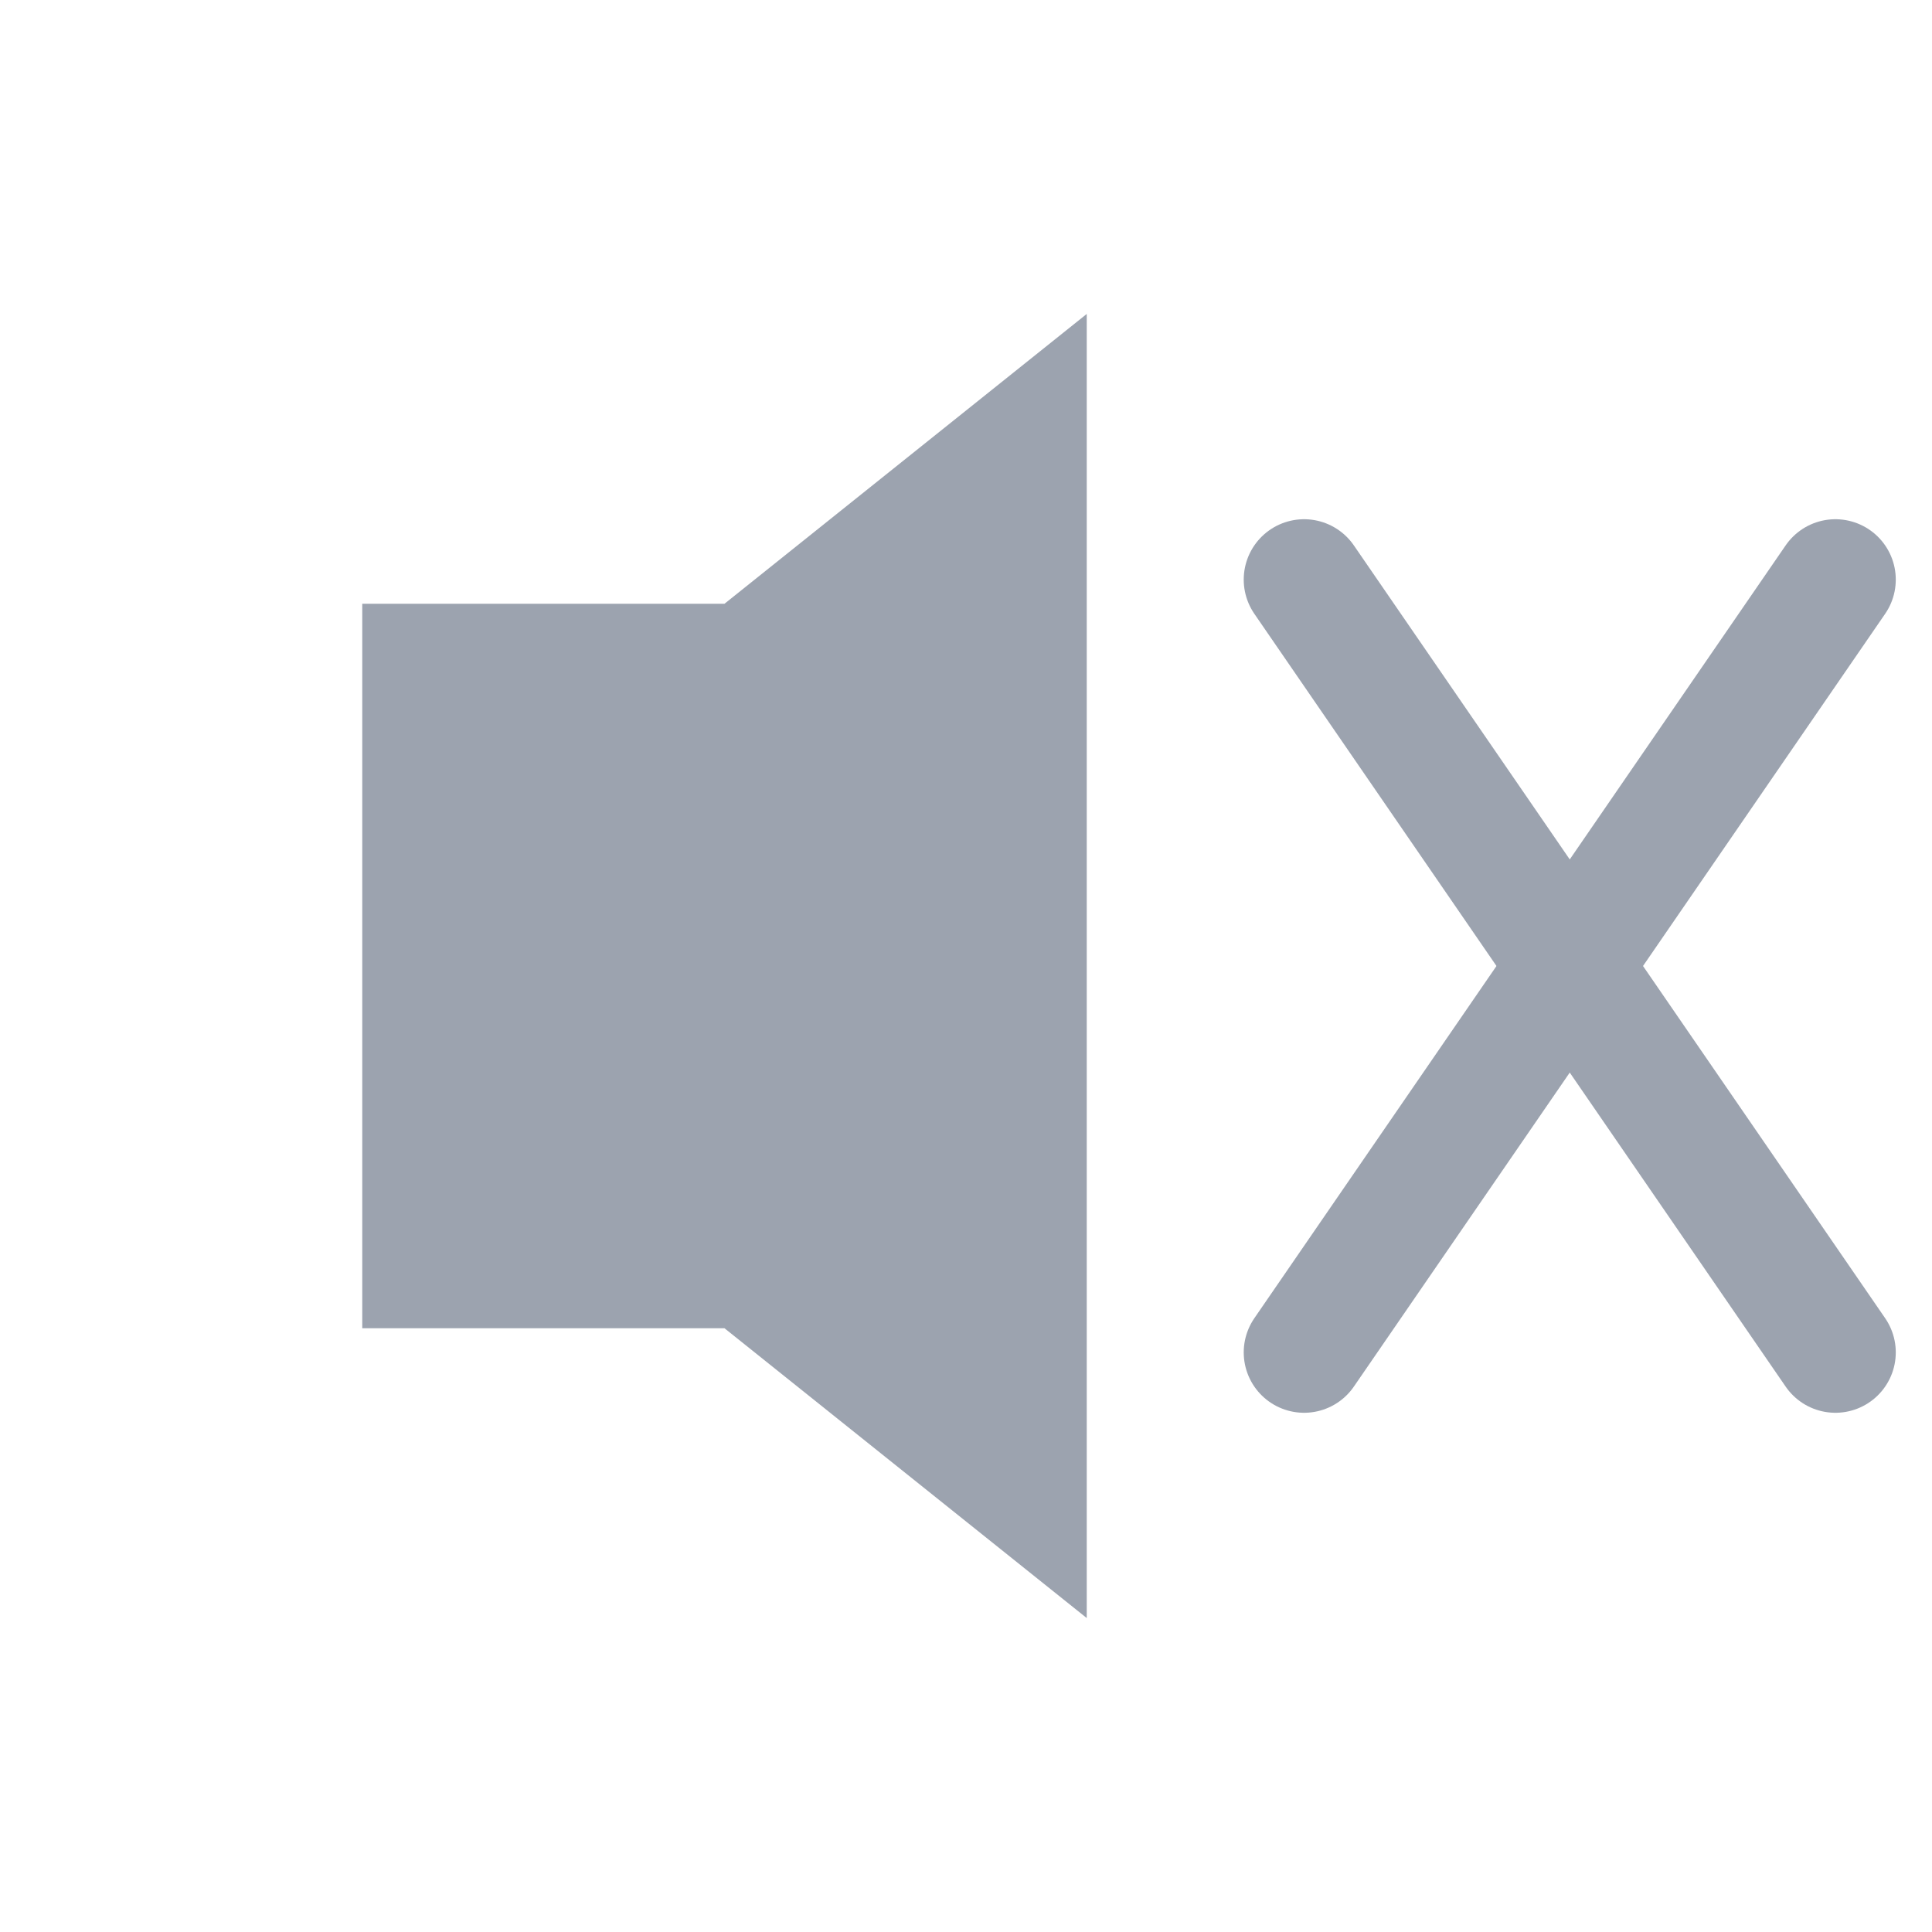
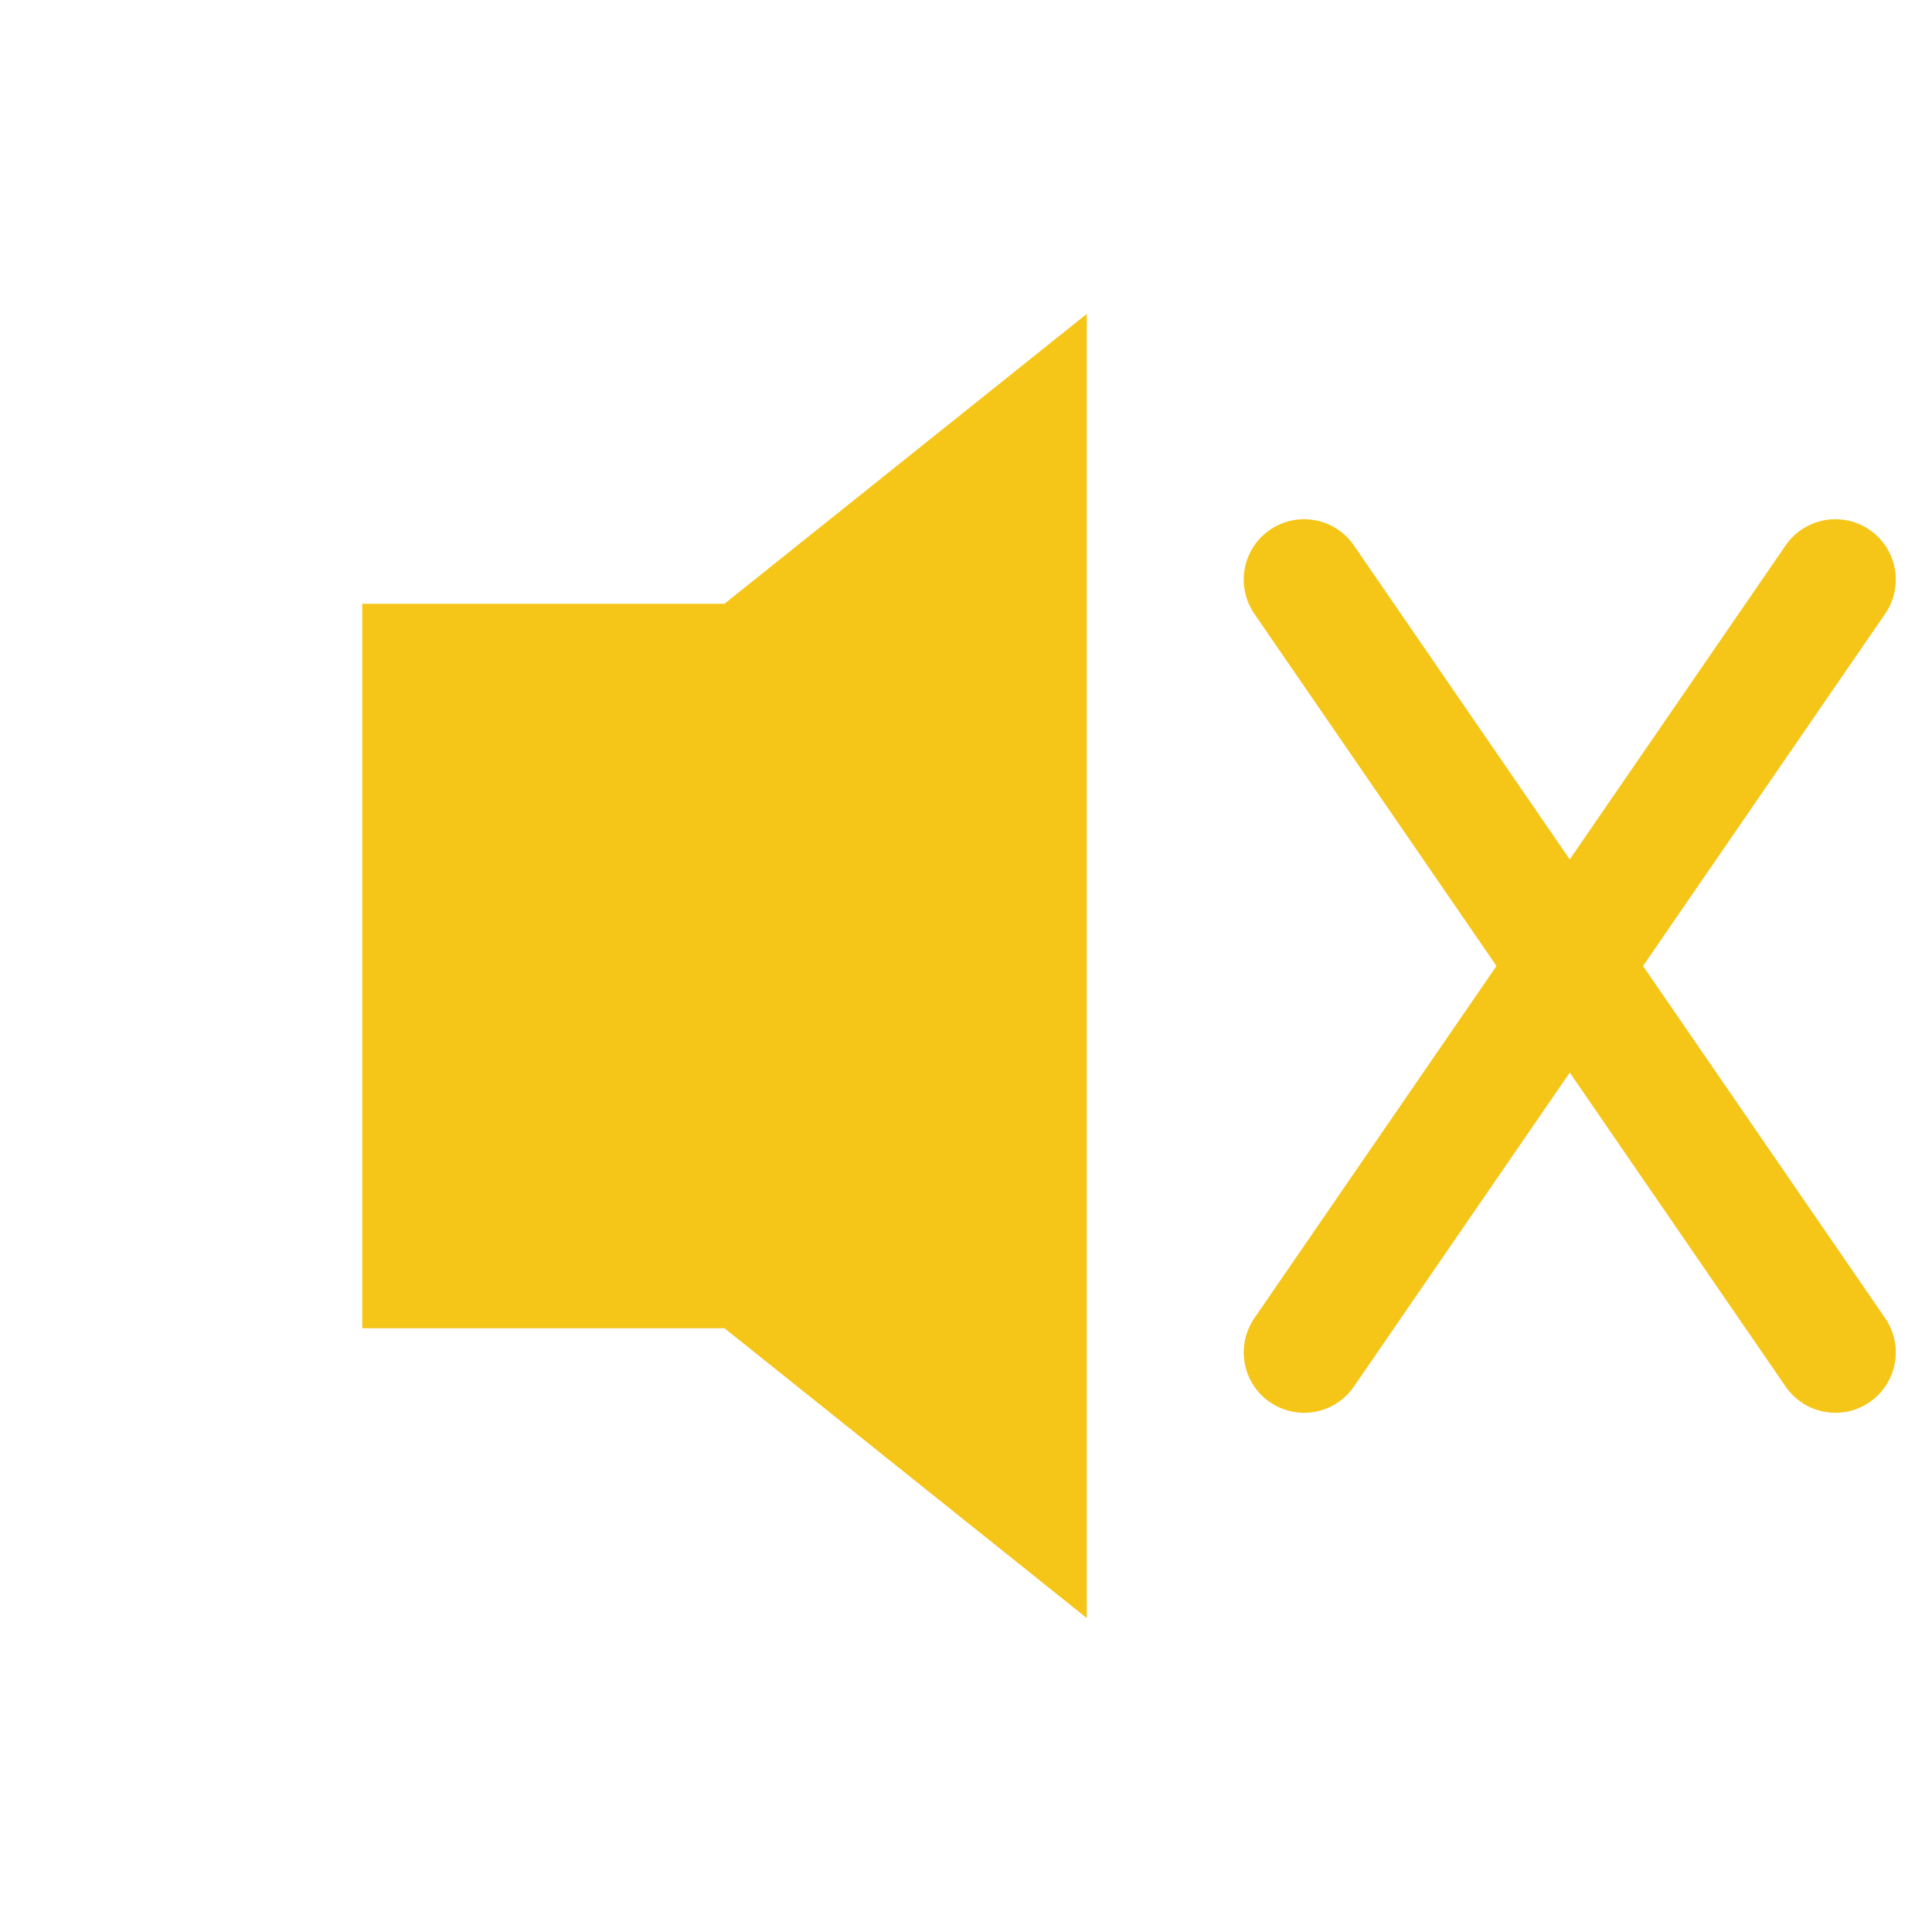
<svg xmlns="http://www.w3.org/2000/svg" width="80" height="80" viewBox="0 0 80 80">
  <g transform="translate(40, 40)">
-     <polygon points="-25,-15 -10,-15 5,-27 5,27 -10,15 -25,15" fill="#9ca3af" />
-     <line x1="14" y1="-16" x2="36" y2="16" stroke="#9ca3af" stroke-width="5" stroke-linecap="round" />
-     <line x1="36" y1="-16" x2="14" y2="16" stroke="#9ca3af" stroke-width="5" stroke-linecap="round" />
+     <polygon points="-25,-15 -10,-15 5,-27 5,27 -10,15 -25,15" fill="#f5c518" />
+     <line x1="14" y1="-16" x2="36" y2="16" stroke="#f5c518" stroke-width="5" stroke-linecap="round" />
+     <line x1="36" y1="-16" x2="14" y2="16" stroke="#f5c518" stroke-width="5" stroke-linecap="round" />
  </g>
</svg>
